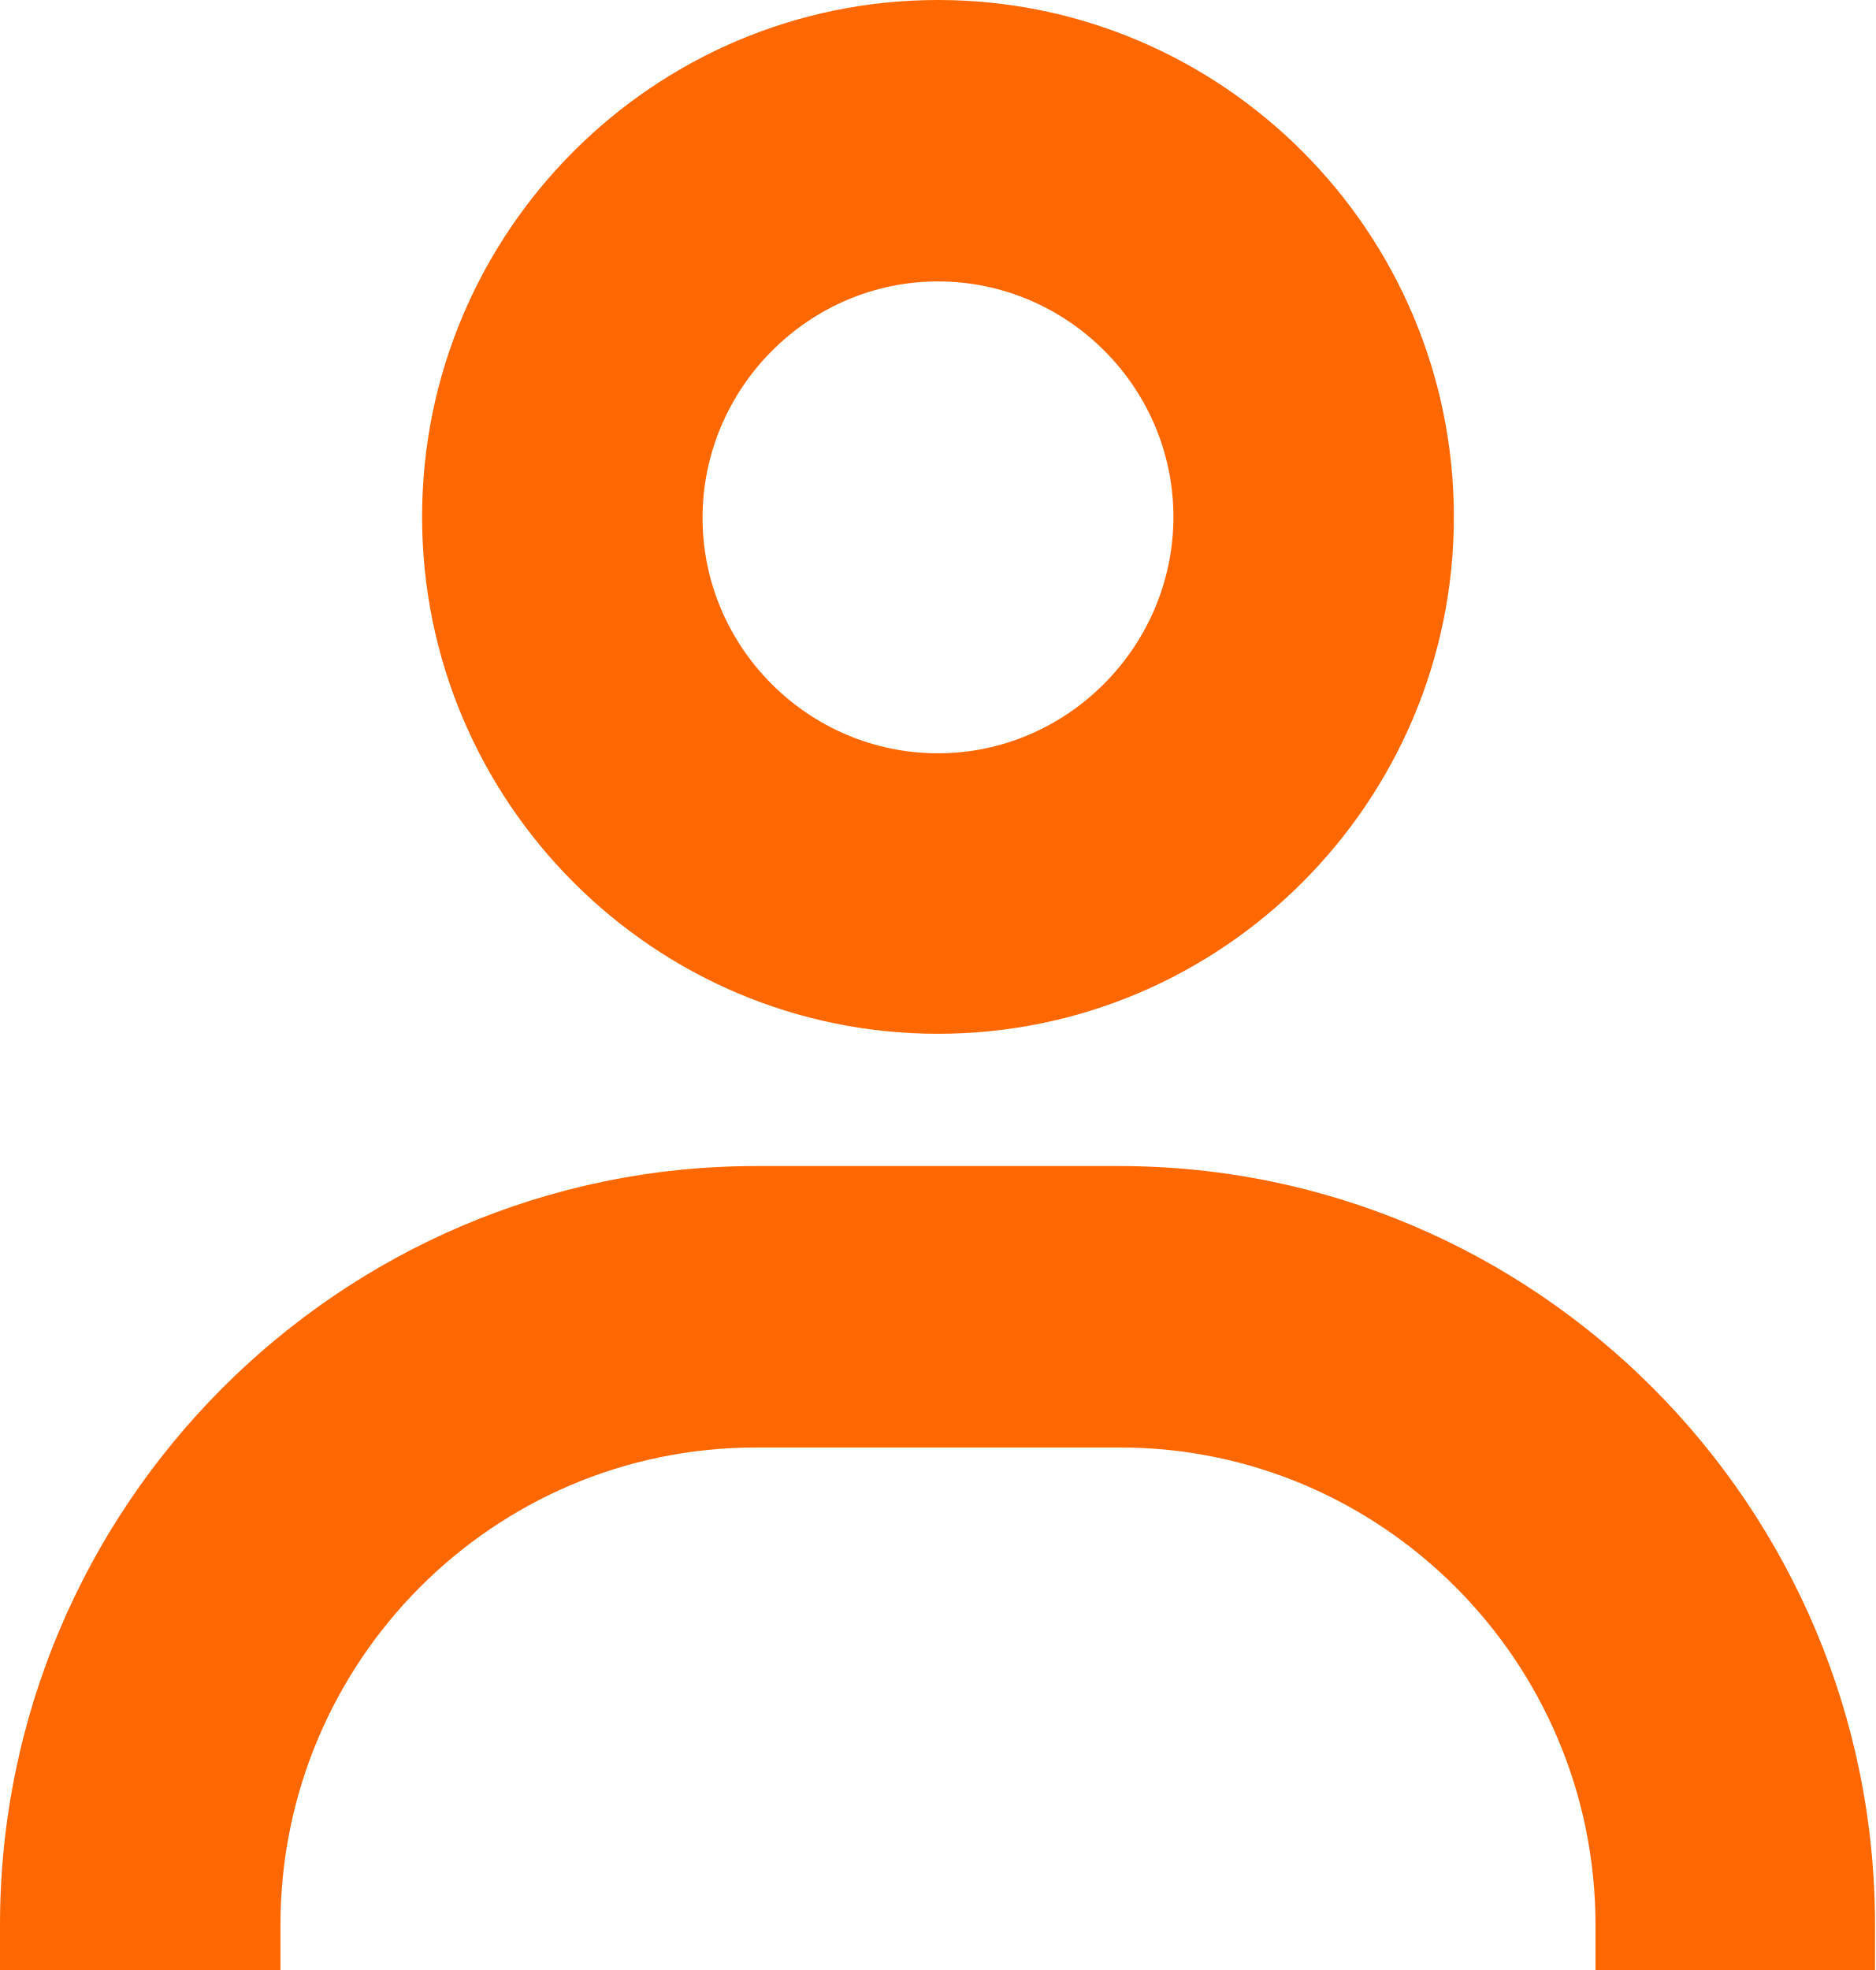
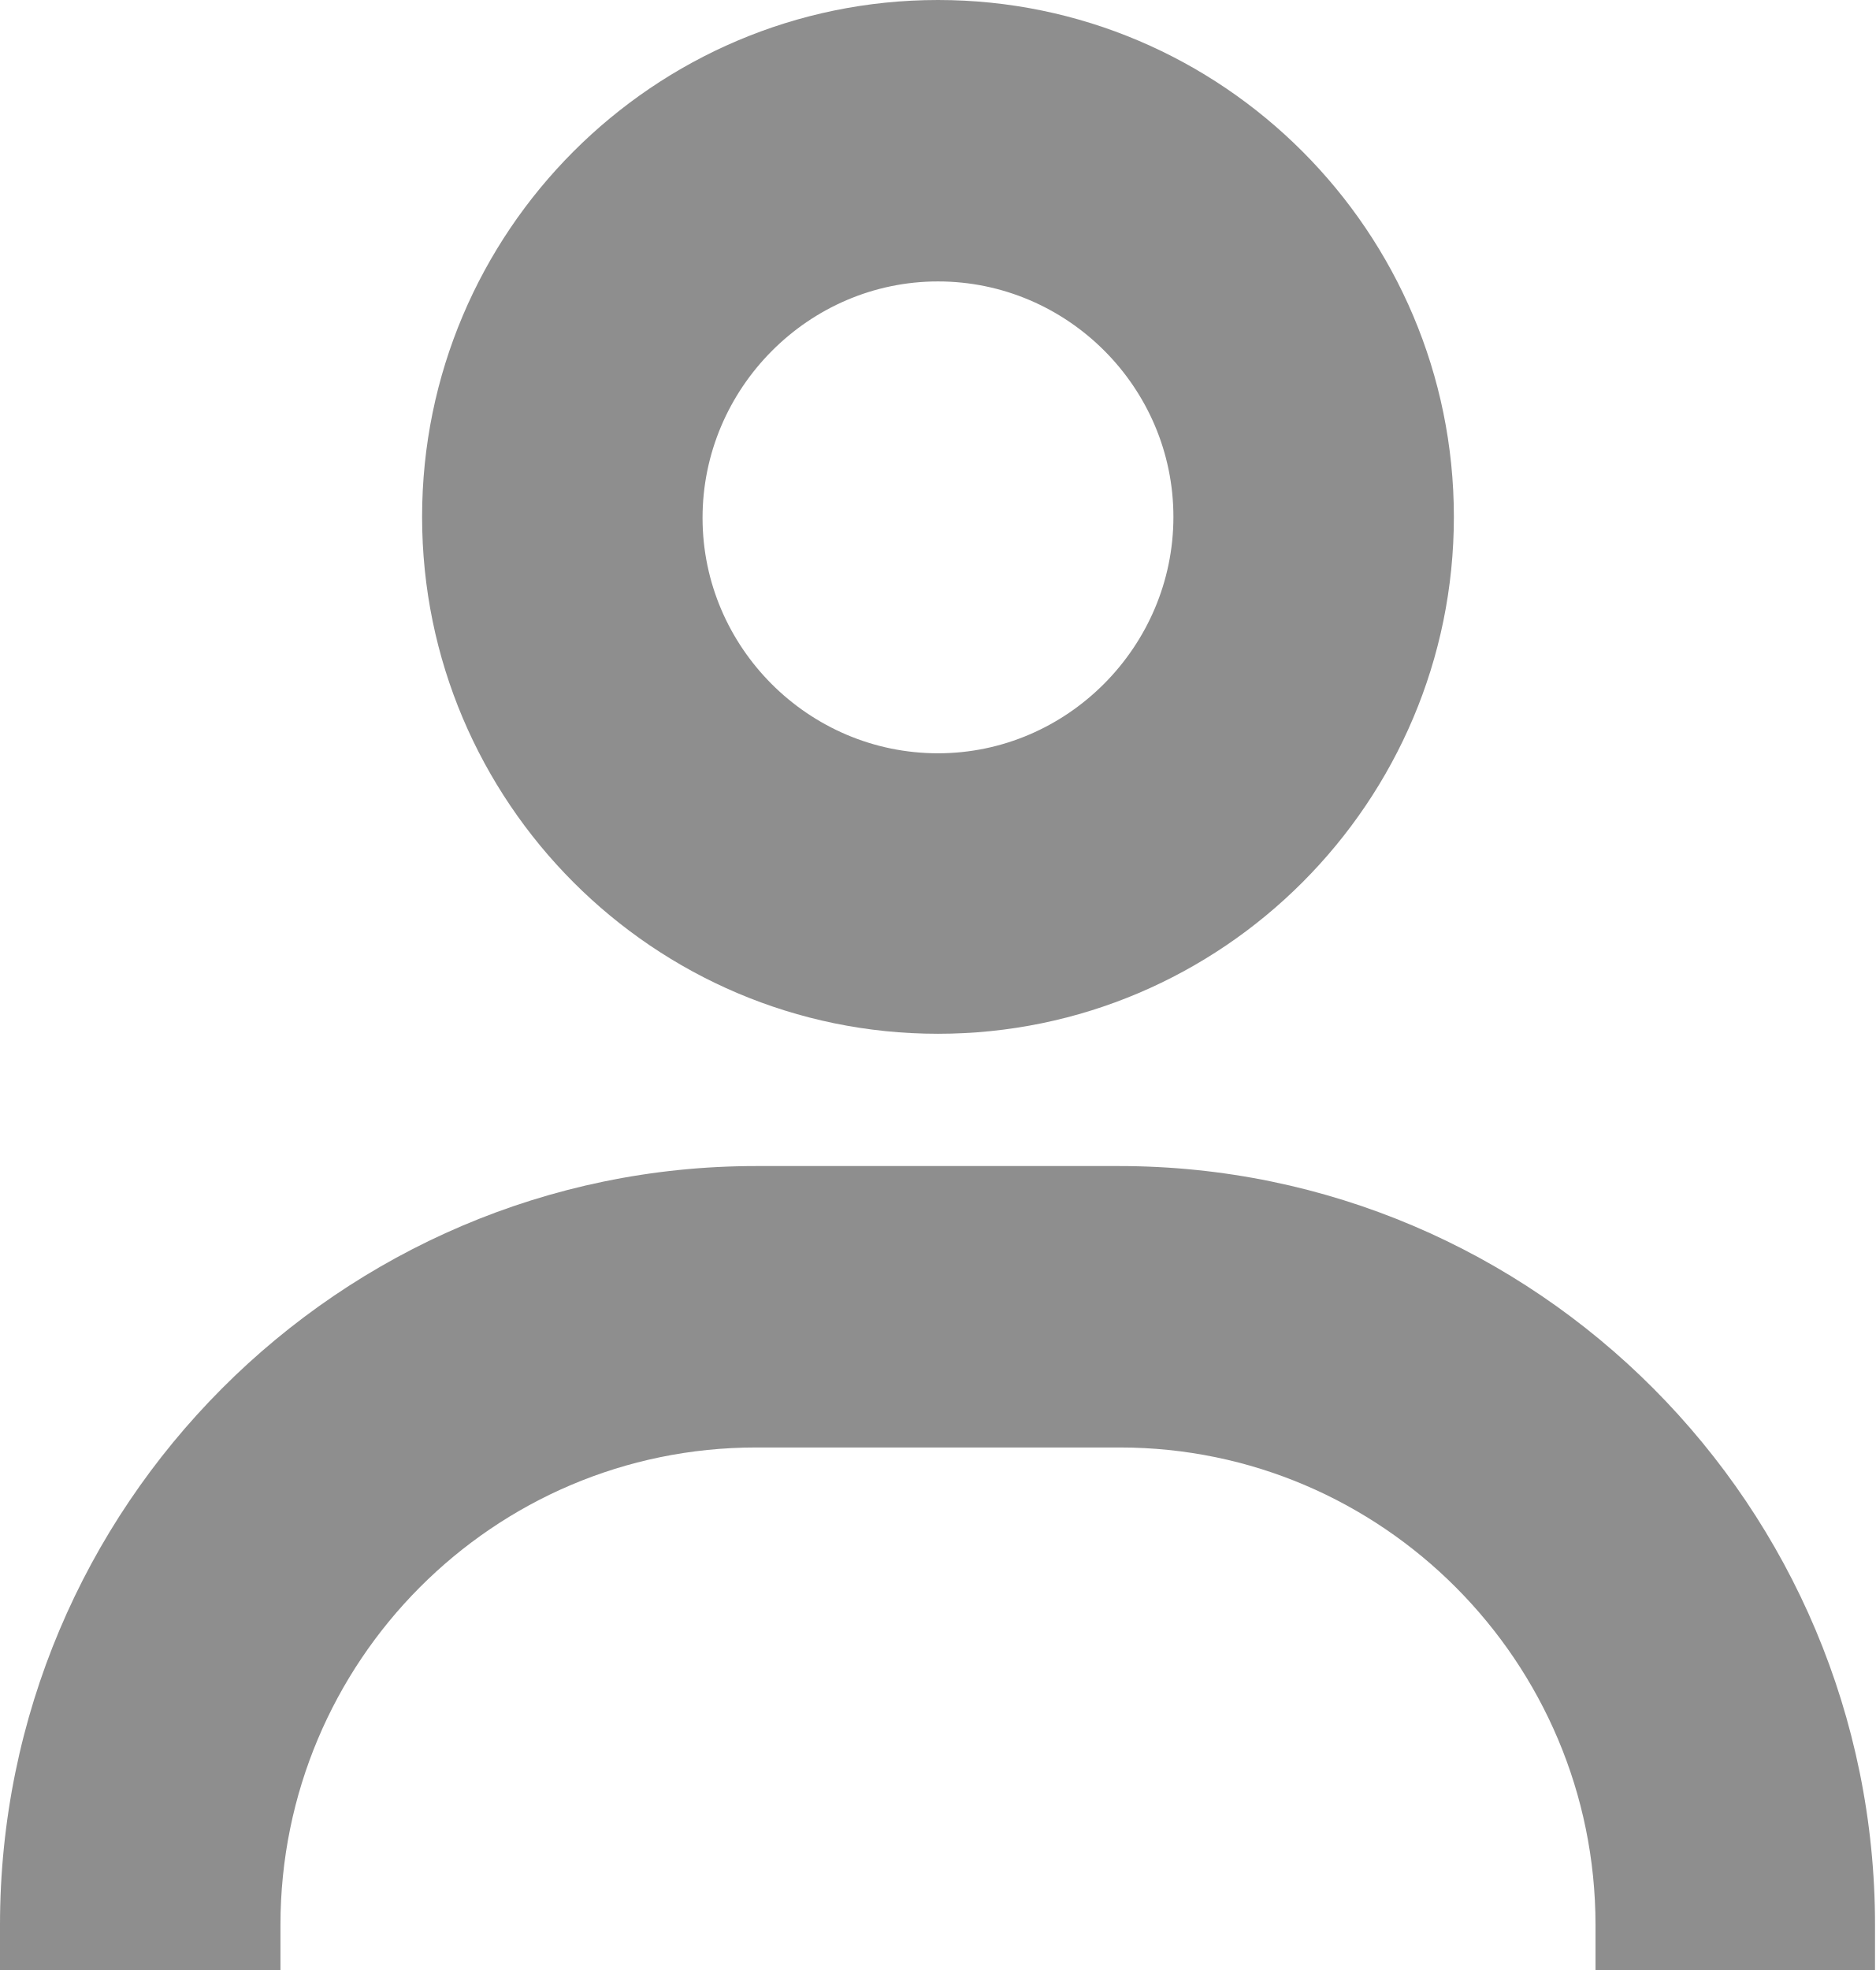
<svg xmlns="http://www.w3.org/2000/svg" width="20" height="21" viewBox="0 0 20 21" fill="none">
-   <path d="M10 3C11.38 3 12.51 4.13 12.51 5.51C12.51 6.89 11.38 8.03 10 8.03C8.62 8.03 7.49 6.9 7.49 5.52C7.49 4.14 8.62 3 10 3ZM10 0C6.97 0 4.5 2.47 4.5 5.51C4.5 8.55 6.97 11.02 10 11.02C13.03 11.02 15.5 8.55 15.5 5.51C15.5 2.47 13.03 0 10 0Z" fill="#FF6800" />
-   <path d="M20 21H17.01V20.52C17.01 17.71 14.73 15.43 11.94 15.43H8.06C5.26 15.43 2.99 17.71 2.99 20.52V21H0V20.52C0 16.06 3.62 12.43 8.06 12.43H11.93C16.38 12.43 19.99 16.06 19.99 20.52V21H20Z" fill="#FF6800" />
+   <path d="M10 3C11.38 3 12.51 4.13 12.51 5.51C12.51 6.89 11.38 8.03 10 8.03C8.62 8.03 7.49 6.9 7.49 5.52C7.49 4.14 8.62 3 10 3ZM10 0C6.97 0 4.5 2.47 4.5 5.51C4.5 8.55 6.97 11.02 10 11.02C13.03 11.02 15.5 8.55 15.5 5.51C15.5 2.47 13.03 0 10 0Z" fill="#8E8E8E" />
+   <path d="M20 21H17.01V20.52C17.01 17.71 14.73 15.43 11.94 15.43H8.06C5.26 15.43 2.99 17.71 2.99 20.52V21H0V20.52C0 16.06 3.62 12.43 8.06 12.43H11.93C16.38 12.43 19.99 16.06 19.99 20.52V21H20Z" fill="#8E8E8E" />
</svg>
